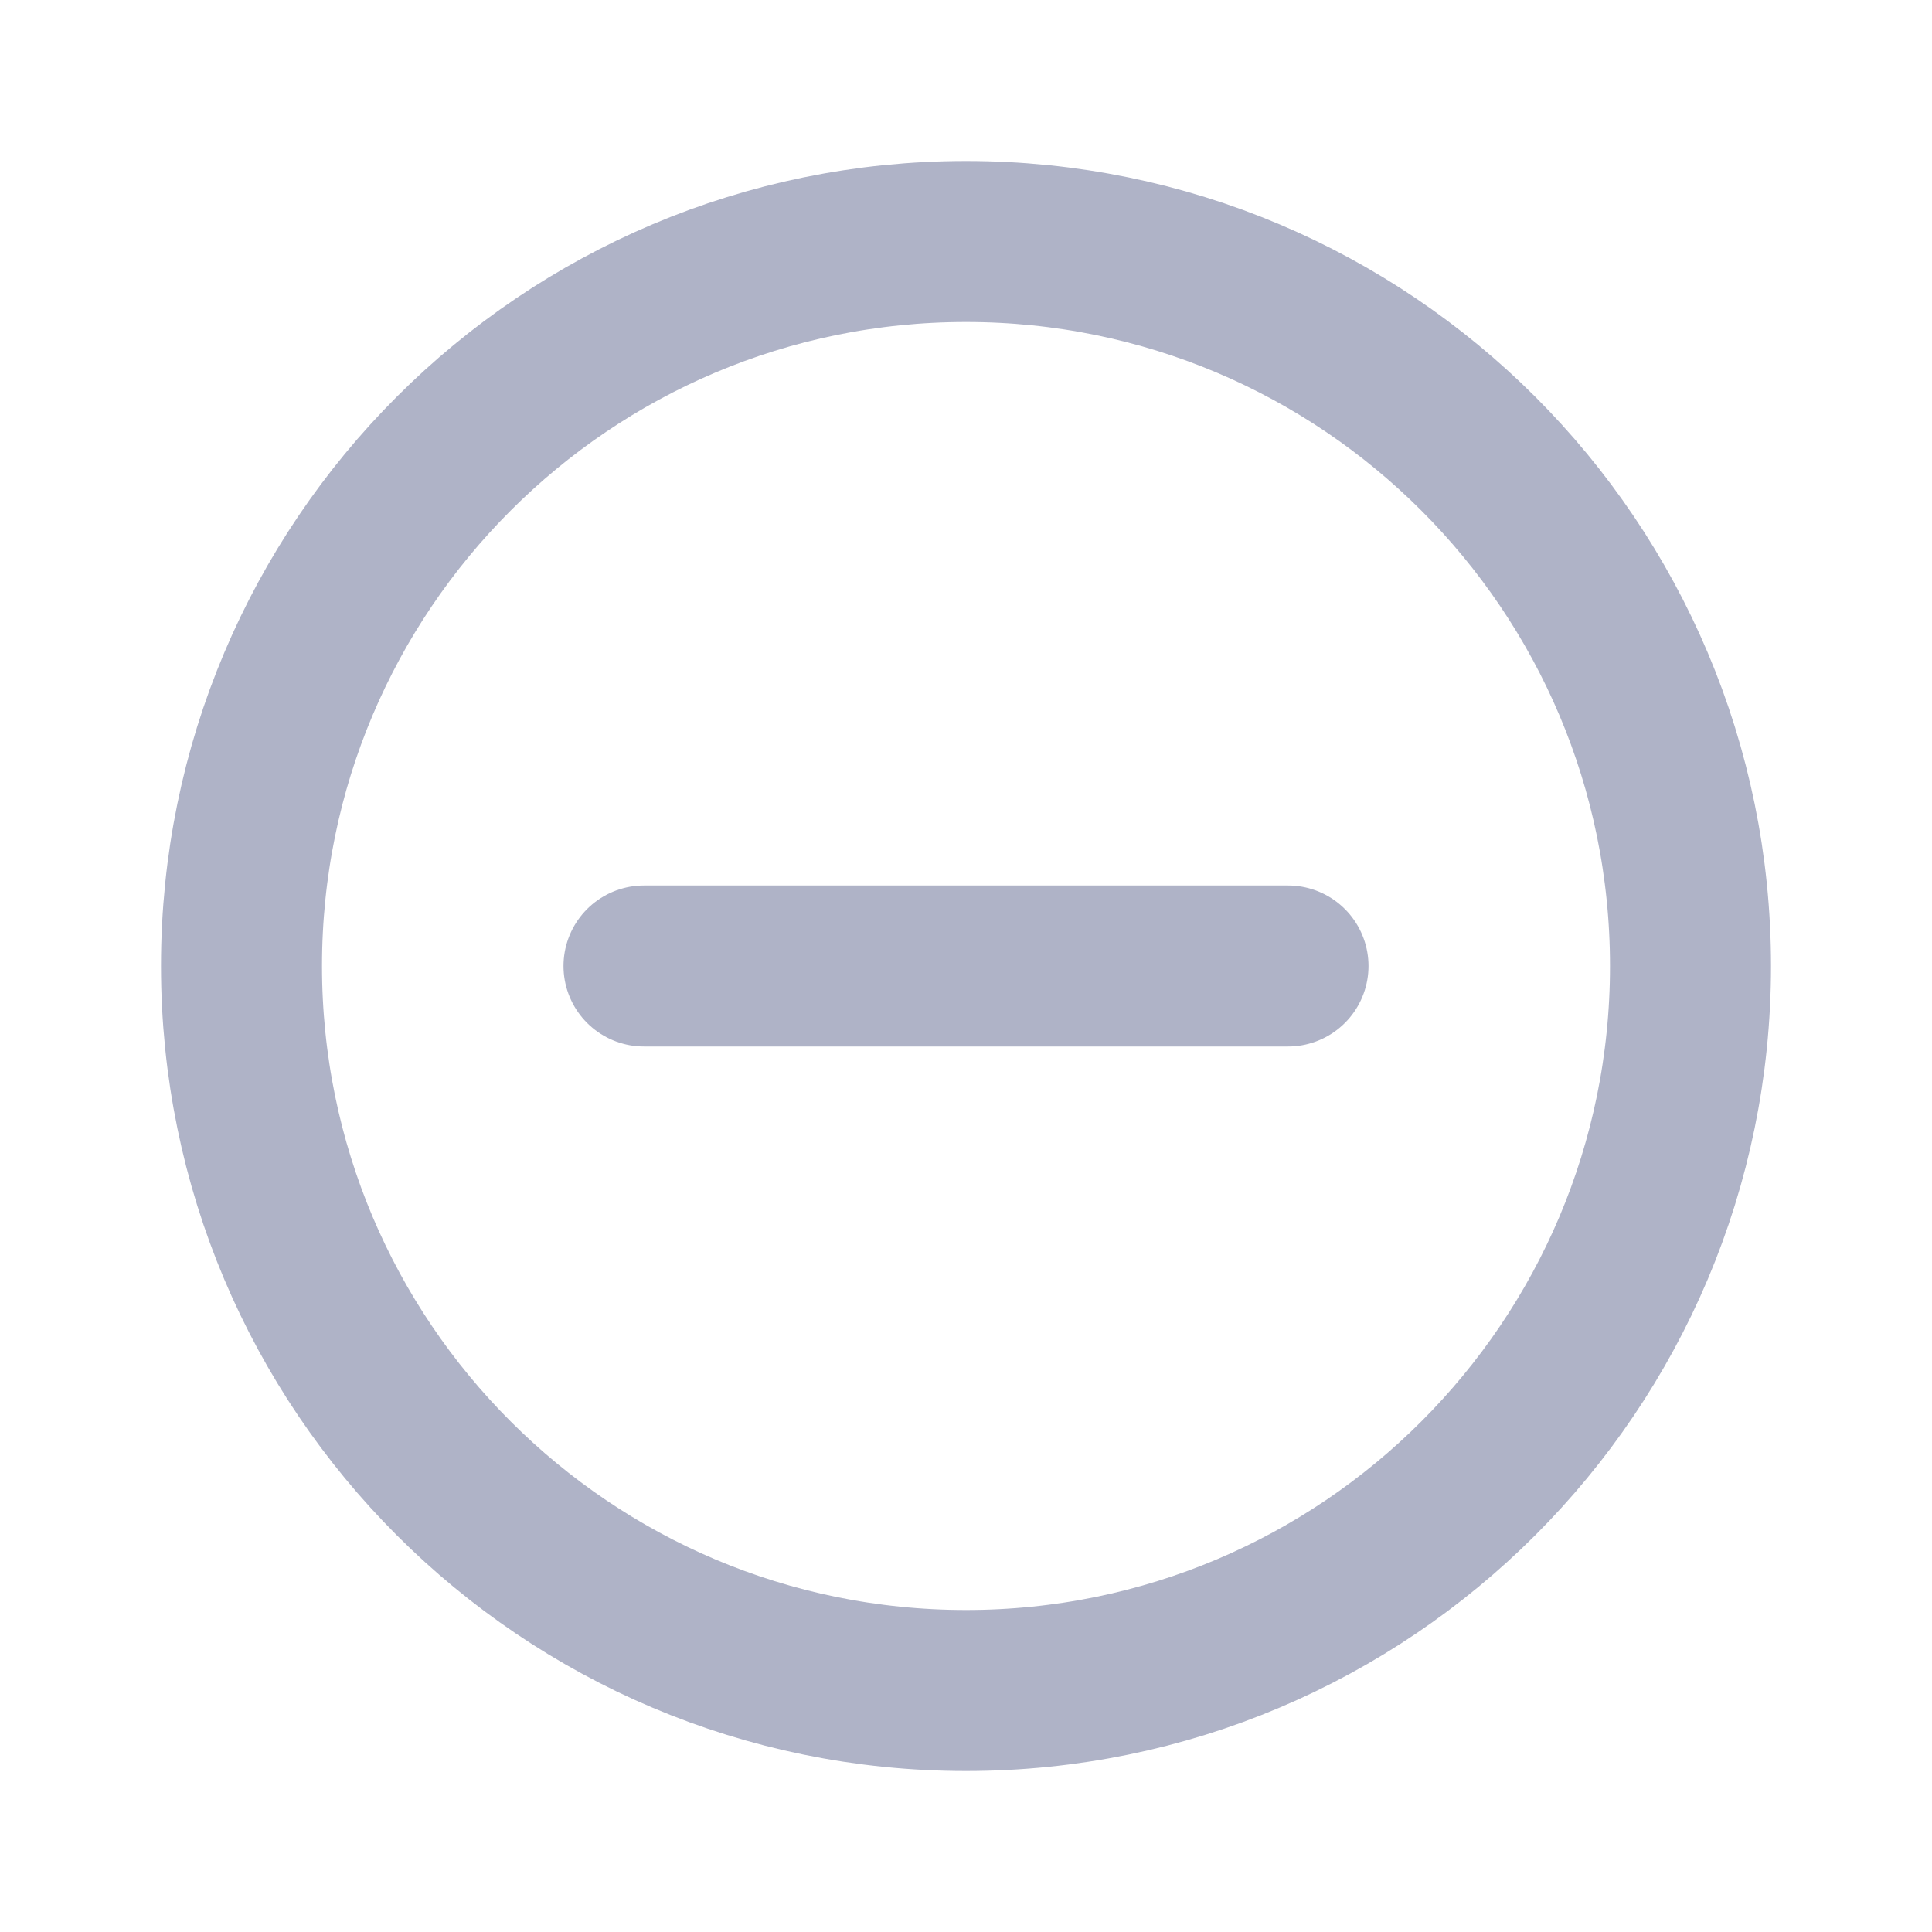
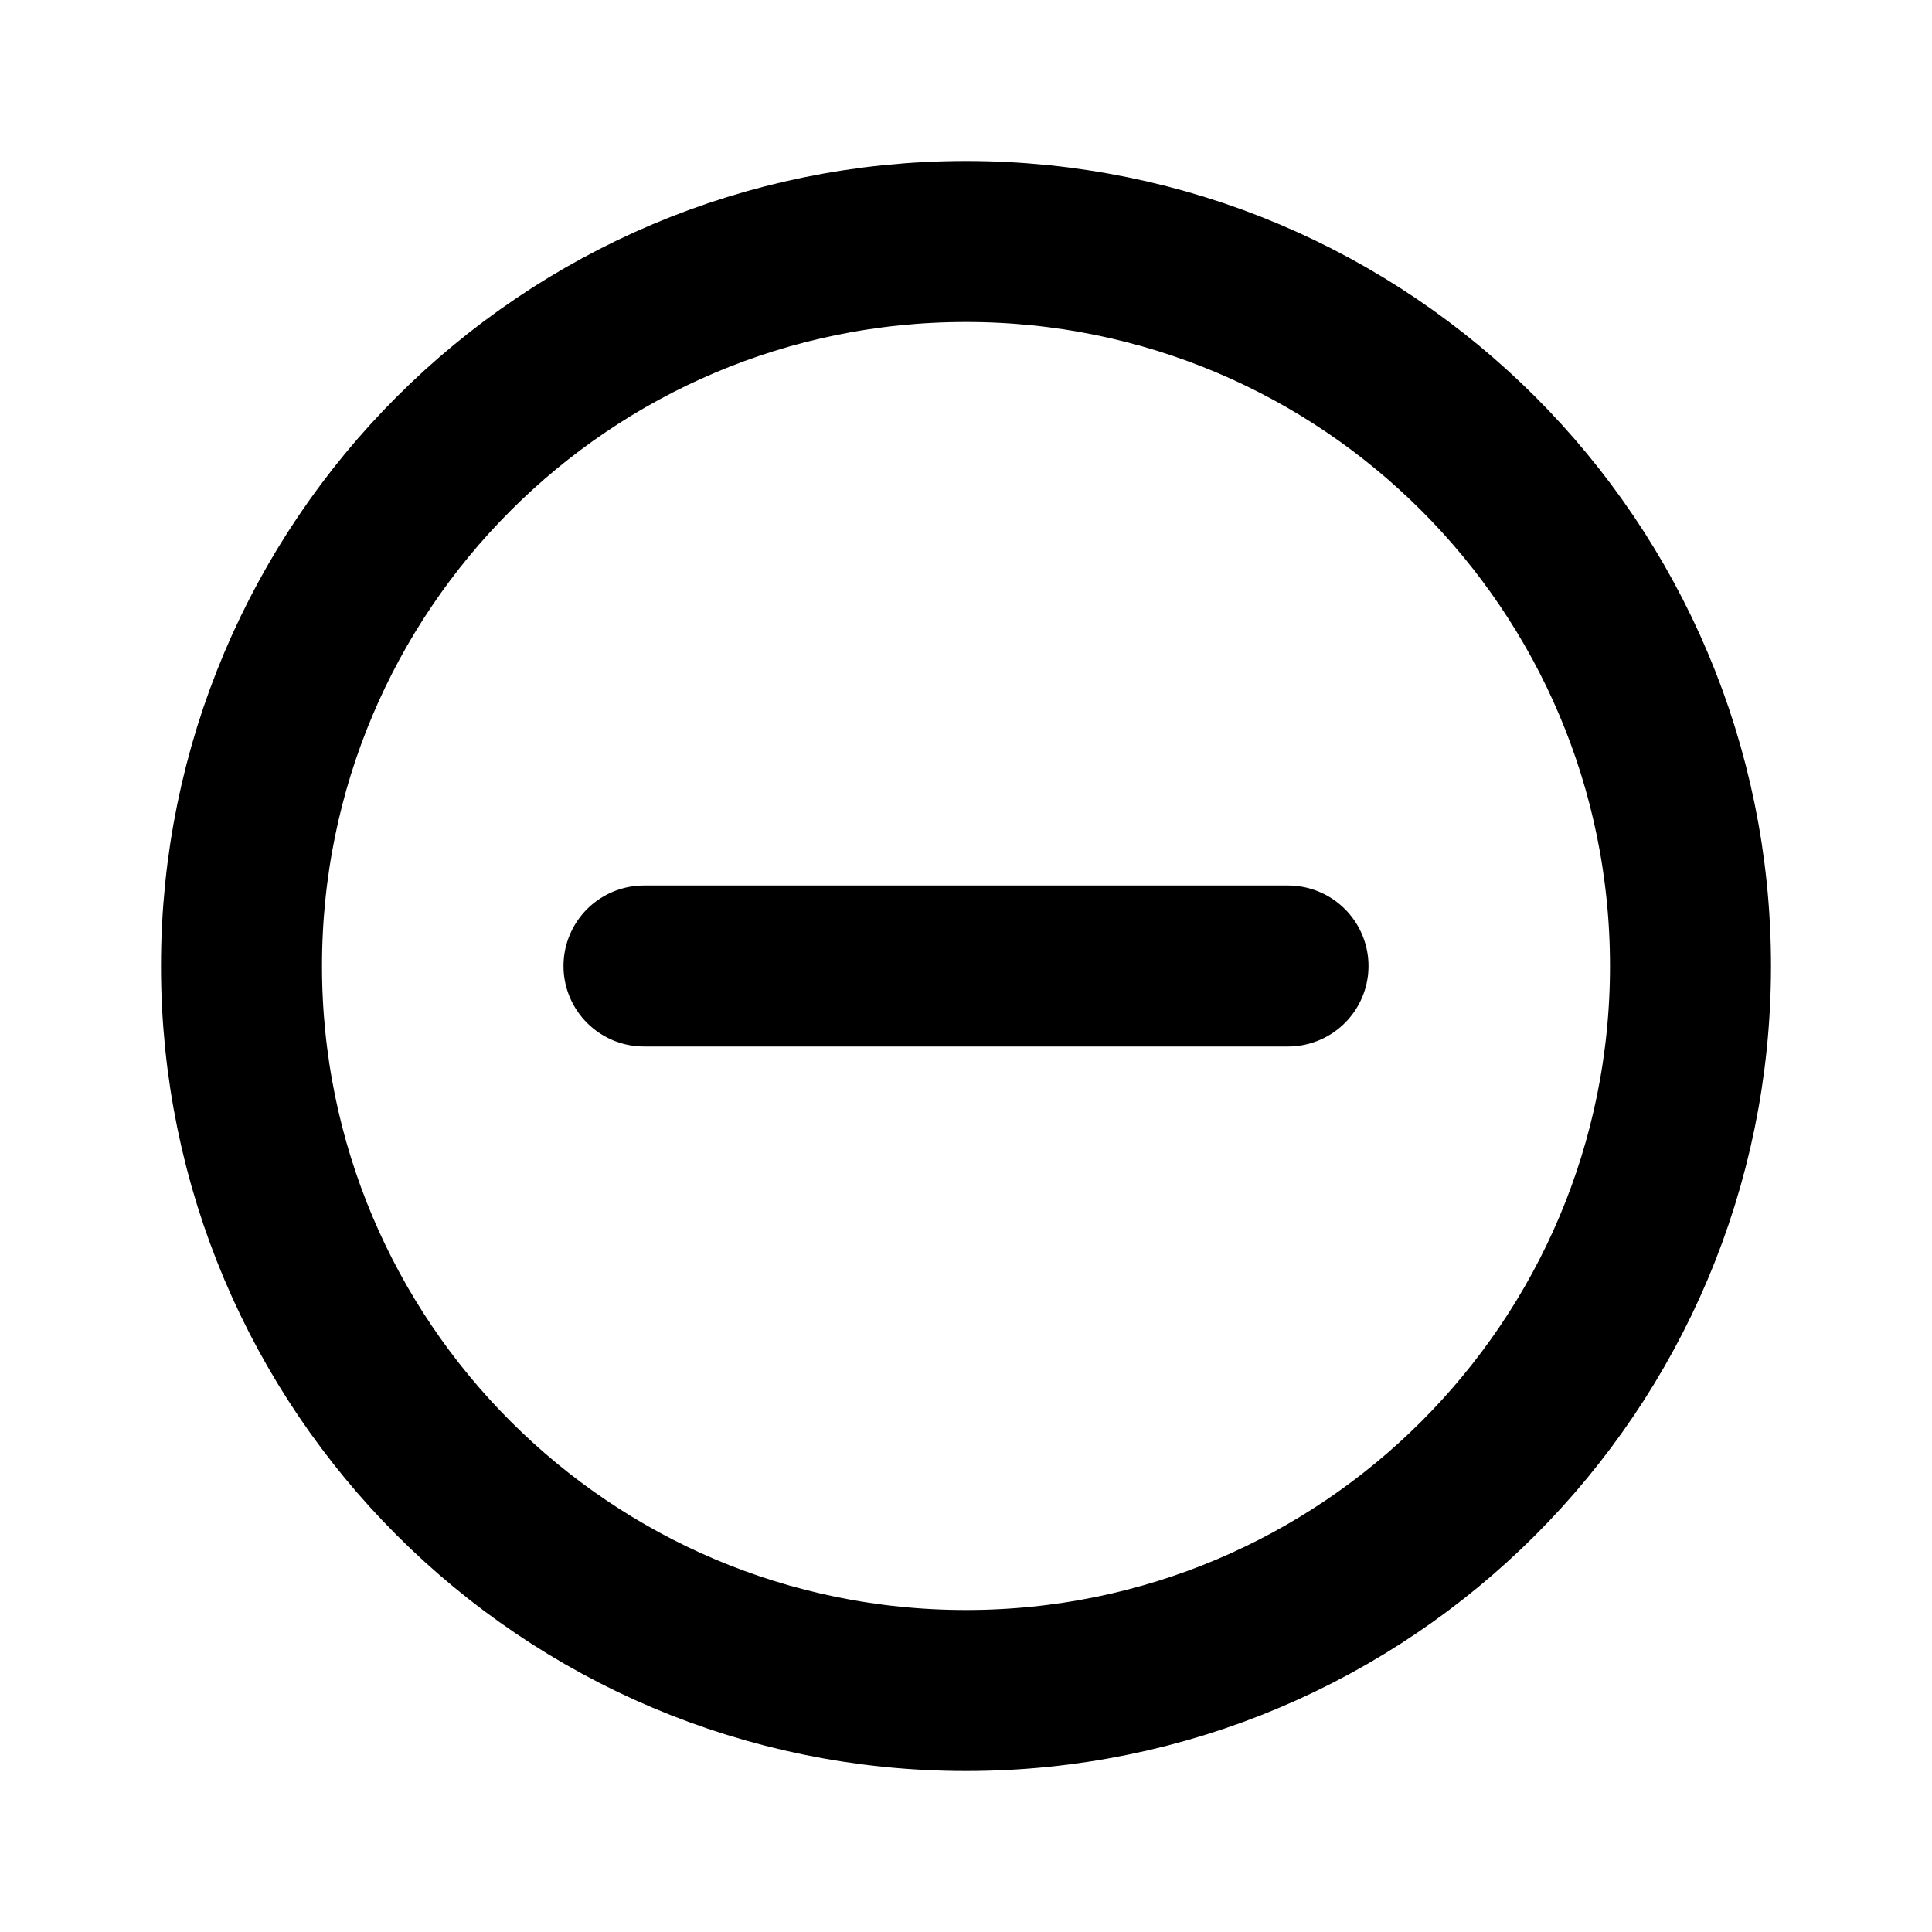
<svg xmlns="http://www.w3.org/2000/svg" viewBox="0 0 24 24" fill="none">
-   <path d="M8 12H16M12 21C7.029 21 3 16.971 3 12C3 7.029 7.029 3 12 3C16.971 3 21 7.029 21 12C21 16.971 16.971 21 12 21Z" stroke="#AFB3C7" stroke-width="2" stroke-linecap="round" />
+   <path d="M8 12H16M12 21C7.029 21 3 16.971 3 12C3 7.029 7.029 3 12 3C16.971 3 21 7.029 21 12C21 16.971 16.971 21 12 21Z" stroke="currentColor" class="icon-dark" stroke-width="2" stroke-linecap="round" />
</svg>
